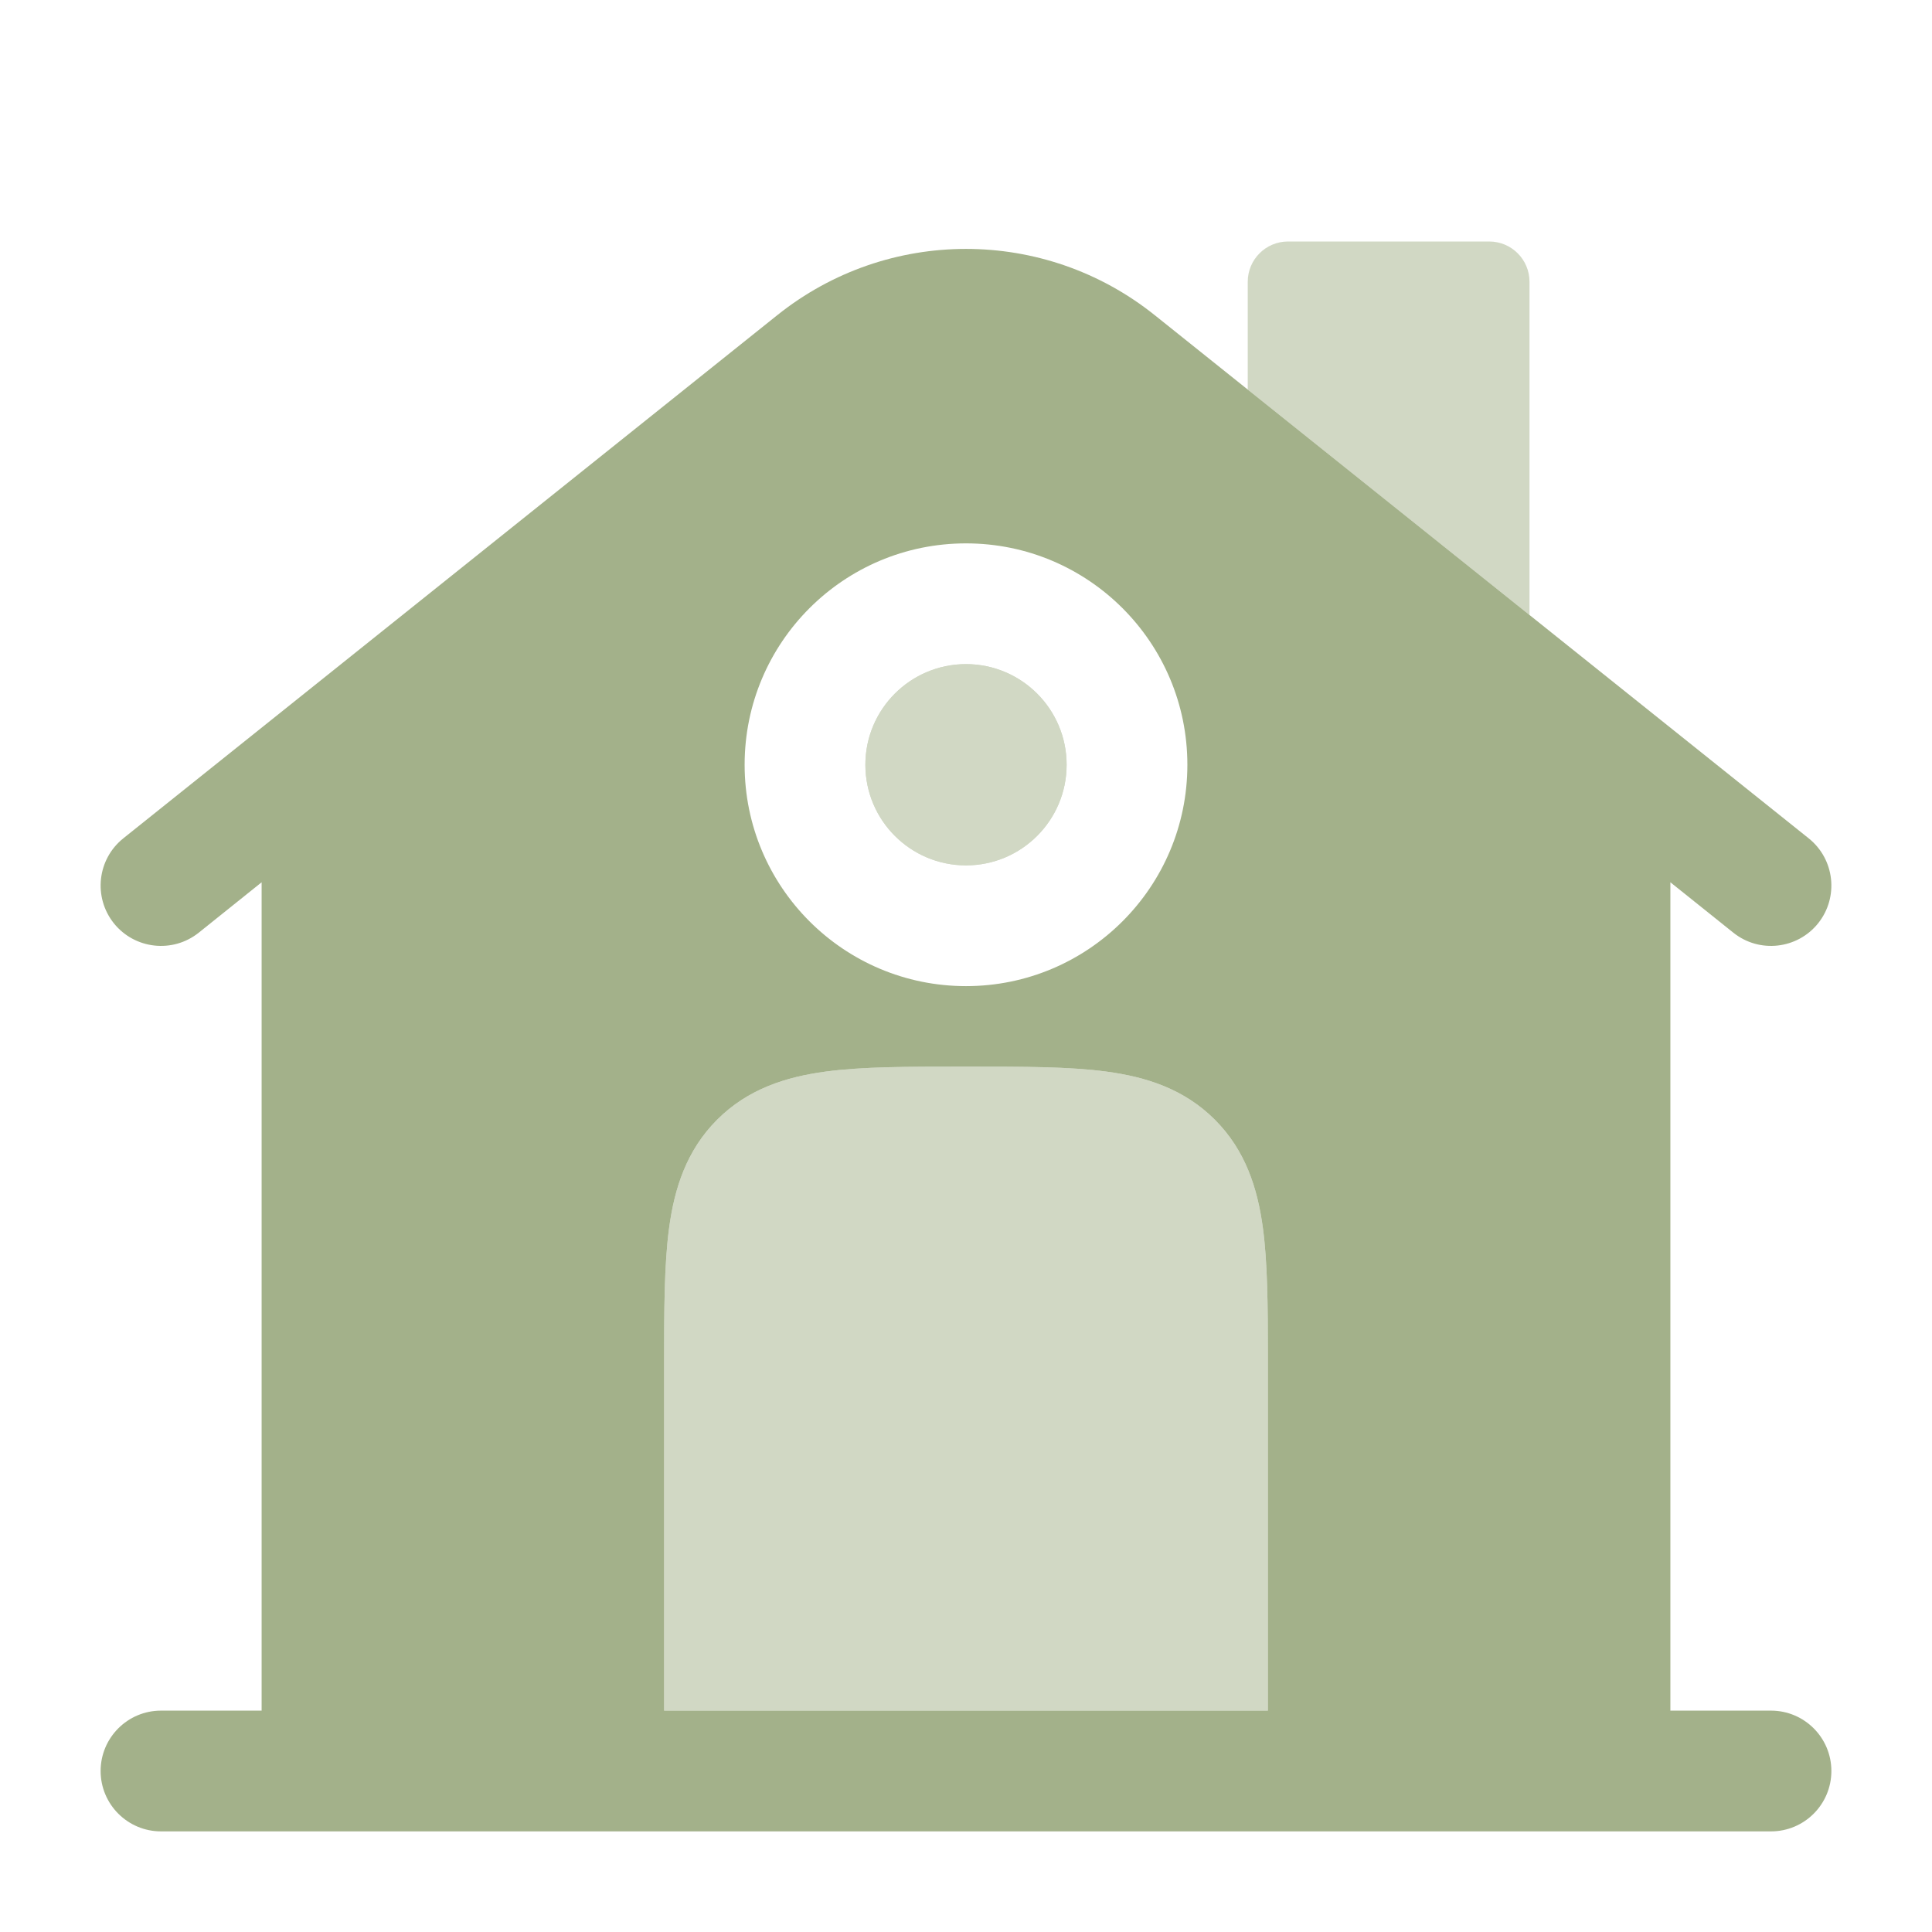
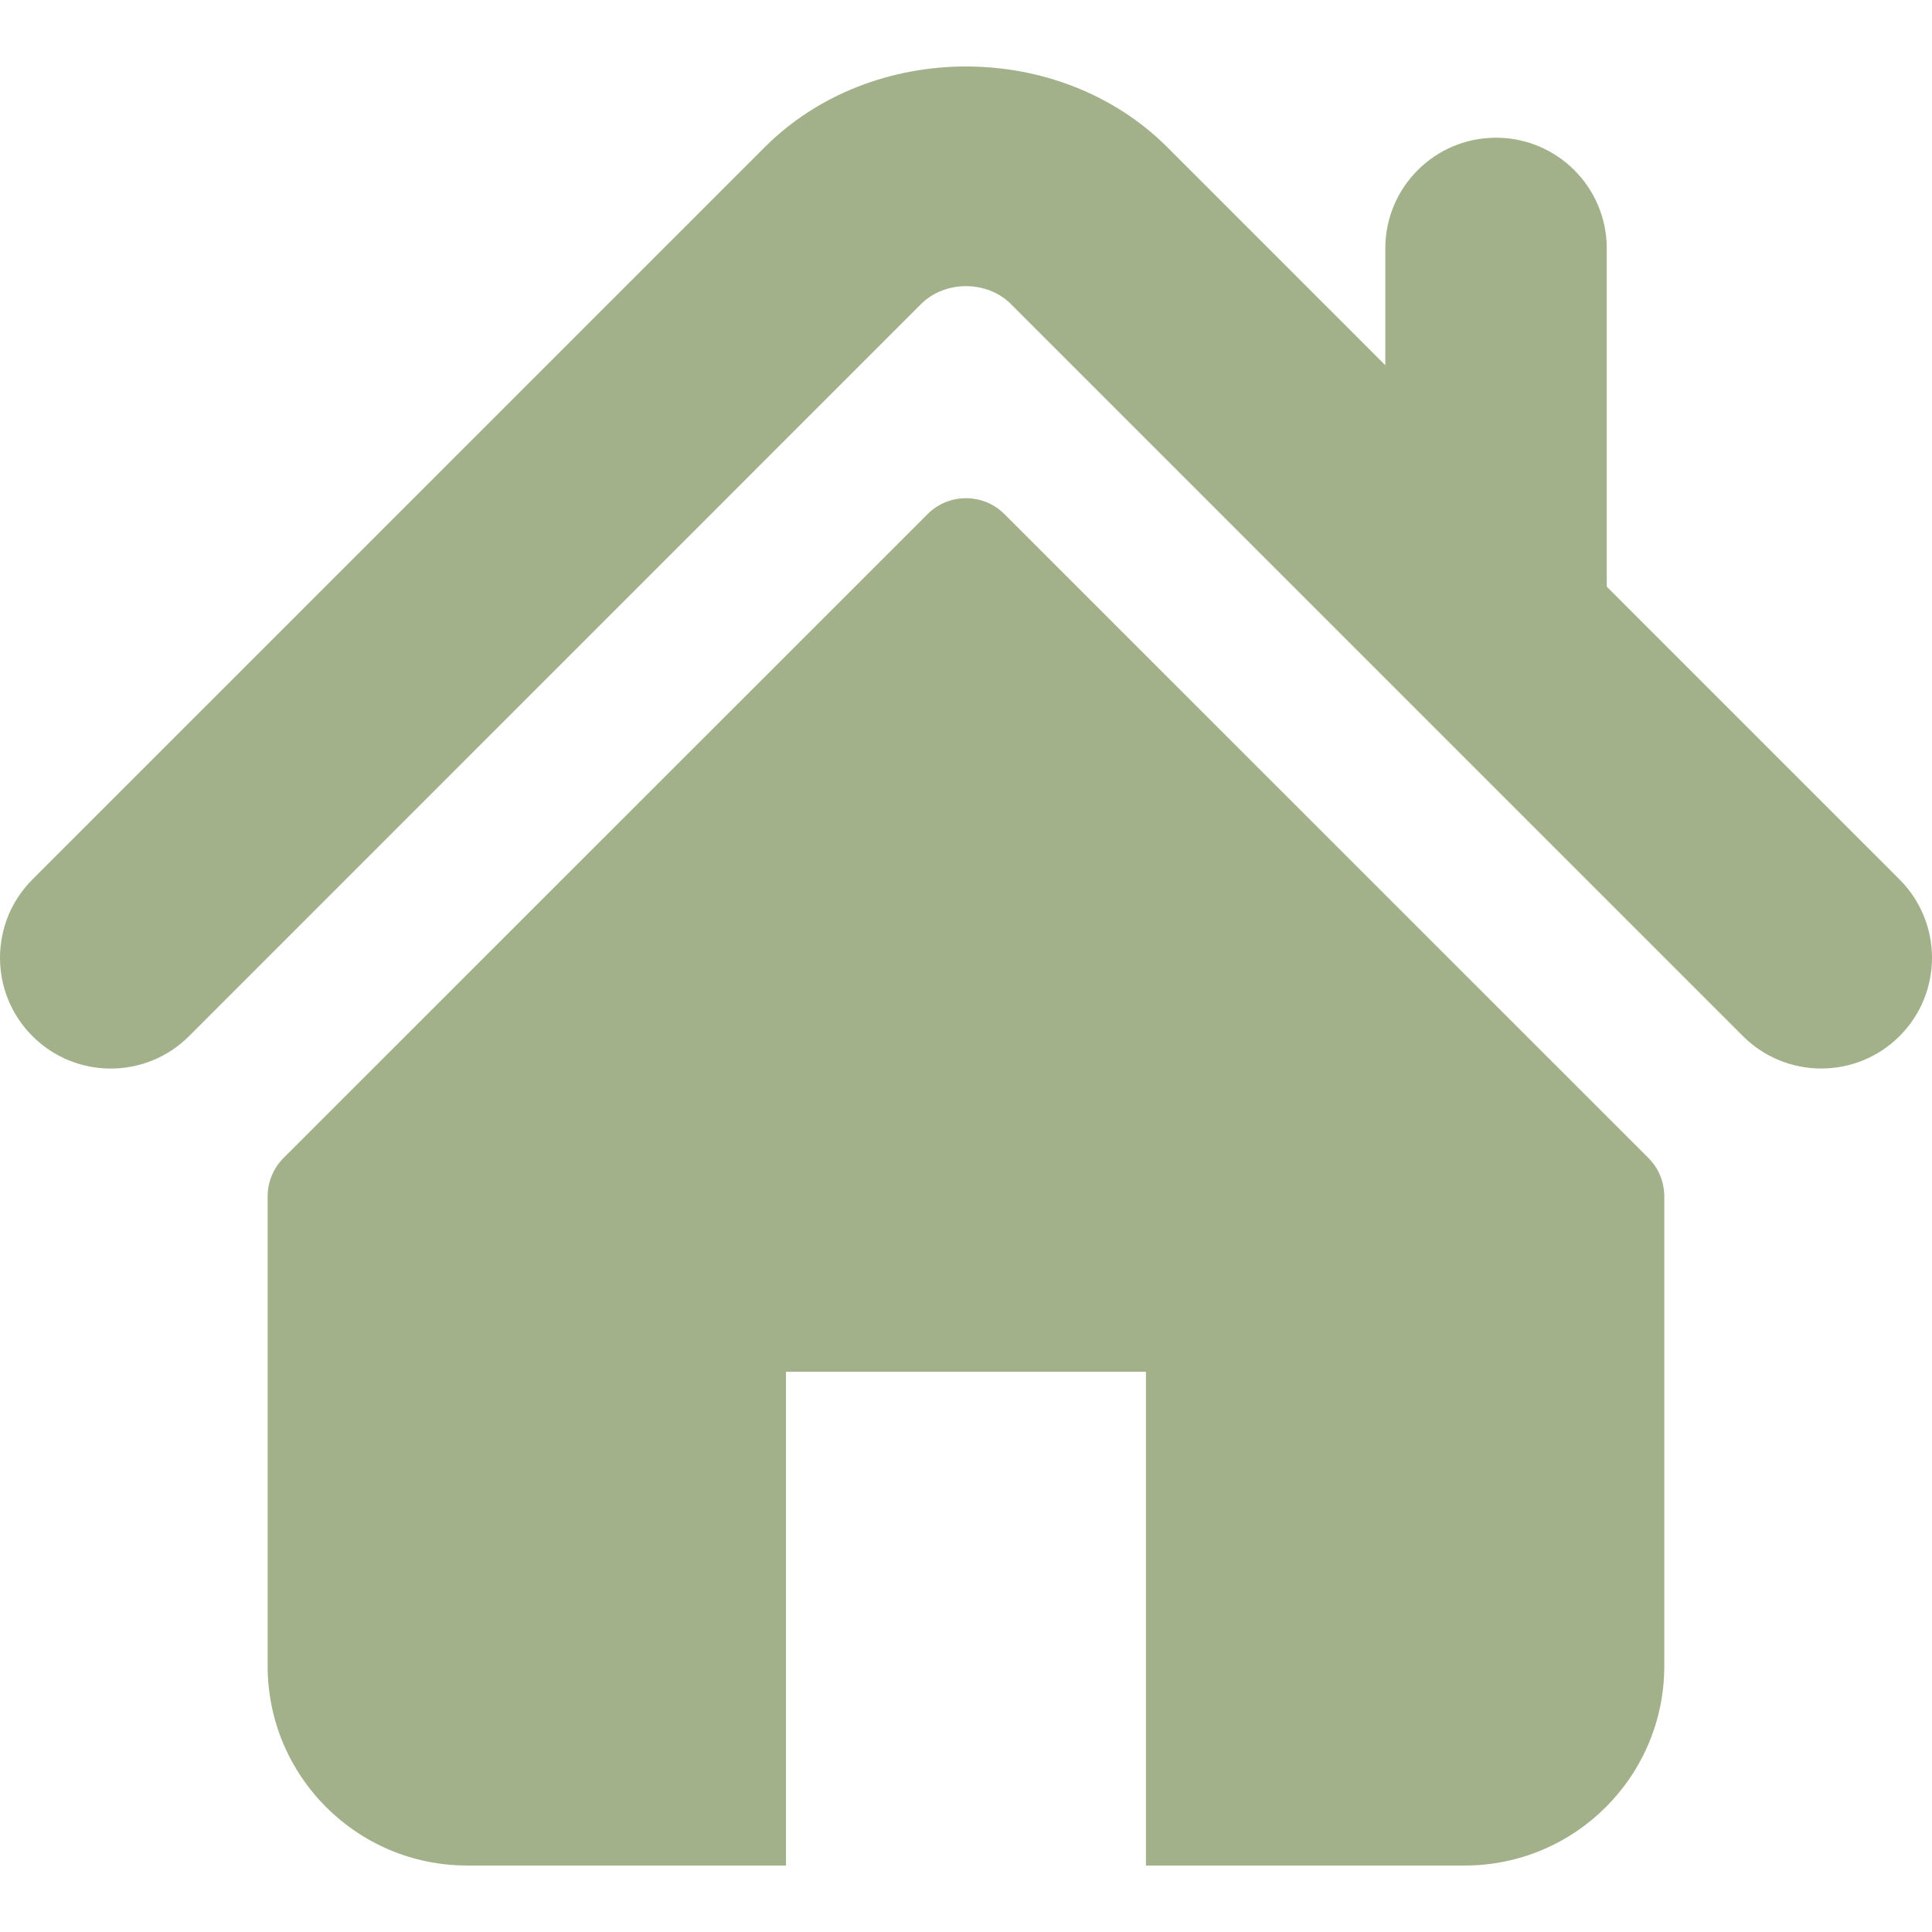
- <svg xmlns="http://www.w3.org/2000/svg" width="800px" height="800px" viewBox="0 0 24 24" fill="none">
+ <svg xmlns="http://www.w3.org/2000/svg" fill="#a3b18a" version="1.1" id="Capa_1" width="800px" height="800px" viewBox="0 0 495.398 495.398" xml:space="preserve">
  <g id="SVGRepo_bgCarrier" stroke-width="0" />
  <g id="SVGRepo_tracerCarrier" stroke-linecap="round" stroke-linejoin="round" />
  <g id="SVGRepo_iconCarrier">
-     <path fill-rule="evenodd" clip-rule="evenodd" d="M21.532 11.586L20.75 10.96V21.25H22C22.414 21.25 22.75 21.586 22.75 22C22.75 22.414 22.414 22.75 22 22.75H2C1.586 22.75 1.25 22.414 1.25 22C1.25 21.586 1.586 21.25 2 21.25H3.25V10.96L2.469 11.586C2.145 11.845 1.673 11.792 1.414 11.469C1.156 11.145 1.208 10.673 1.532 10.414L9.657 3.914C11.027 2.818 12.973 2.818 14.343 3.914L22.468 10.414C22.792 10.673 22.844 11.145 22.586 11.469C22.327 11.792 21.855 11.845 21.532 11.586ZM12 6.75C10.481 6.75 9.25 7.981 9.25 9.5C9.25 11.019 10.481 12.25 12 12.25C13.519 12.25 14.75 11.019 14.75 9.5C14.75 7.981 13.519 6.75 12 6.75ZM13.746 13.312C13.287 13.25 12.714 13.25 12.049 13.25H11.951C11.286 13.25 10.713 13.25 10.254 13.312C9.763 13.378 9.291 13.527 8.909 13.909C8.527 14.291 8.378 14.763 8.312 15.254C8.25 15.713 8.25 16.286 8.25 16.951L8.25 21.25H9.75H14.25H15.75L15.75 16.951L15.75 16.827C15.75 16.215 15.746 15.684 15.688 15.254C15.622 14.763 15.473 14.291 15.091 13.909C14.709 13.527 14.238 13.378 13.746 13.312Z" fill="#a3b18a" />
-     <g opacity="0.5">
-       <path fill-rule="evenodd" clip-rule="evenodd" d="M10.75 9.5C10.75 8.81 11.31 8.25 12 8.25C12.69 8.25 13.25 8.81 13.25 9.5C13.25 10.19 12.69 10.75 12 10.75C11.31 10.75 10.75 10.19 10.75 9.5Z" fill="#a3b18a" />
-       <path fill-rule="evenodd" clip-rule="evenodd" d="M10.75 9.5C10.75 8.81 11.31 8.25 12 8.25C12.69 8.25 13.25 8.81 13.25 9.5C13.25 10.19 12.69 10.75 12 10.75C11.31 10.75 10.75 10.19 10.75 9.5Z" fill="#a3b18a" />
+     <g>
+       <g>
+         <g>
+           <path d="M487.083,225.514l-75.08-75.08V63.704c0-15.682-12.708-28.391-28.413-28.391c-15.669,0-28.377,12.709-28.377,28.391 v29.941L299.31,37.74c-27.639-27.624-75.694-27.575-103.27,0.05L8.312,225.514c-11.082,11.104-11.082,29.071,0,40.158 c11.087,11.101,29.089,11.101,40.172,0l187.71-187.729c6.115-6.083,16.893-6.083,22.976-0.018l187.742,187.747 c5.567,5.551,12.825,8.312,20.081,8.312c7.271,0,14.541-2.764,20.091-8.312C498.17,254.586,498.17,236.619,487.083,225.514z" />
+           <path d="M257.561,131.836c-5.454-5.451-14.285-5.451-19.723,0L72.712,296.913c-2.607,2.606-4.085,6.164-4.085,9.877v120.401 c0,28.253,22.908,51.16,51.16,51.16h81.754v-126.61h92.299v126.61h81.755c28.251,0,51.159-22.907,51.159-51.159V306.79 c0-3.713-1.465-7.271-4.085-9.877L257.561,131.836z" />
+         </g>
+       </g>
    </g>
-     <path opacity="0.5" d="M12.049 13.25C12.714 13.25 13.287 13.25 13.746 13.312C14.238 13.378 14.709 13.527 15.091 13.909C15.473 14.291 15.622 14.762 15.688 15.254C15.746 15.684 15.75 16.215 15.75 16.827L15.75 21.25H8.25L8.25 16.951C8.25 16.286 8.25 15.713 8.312 15.254C8.378 14.762 8.527 14.291 8.909 13.909C9.291 13.527 9.763 13.378 10.254 13.312C10.713 13.25 11.286 13.25 11.951 13.25H12.049Z" fill="#a3b18a" />
-     <path opacity="0.5" d="M16 3H18.5C18.776 3 19 3.224 19 3.5L19 7.64L15.5 4.84V3.5C15.5 3.224 15.724 3 16 3Z" fill="#a3b18a" />
  </g>
</svg>
